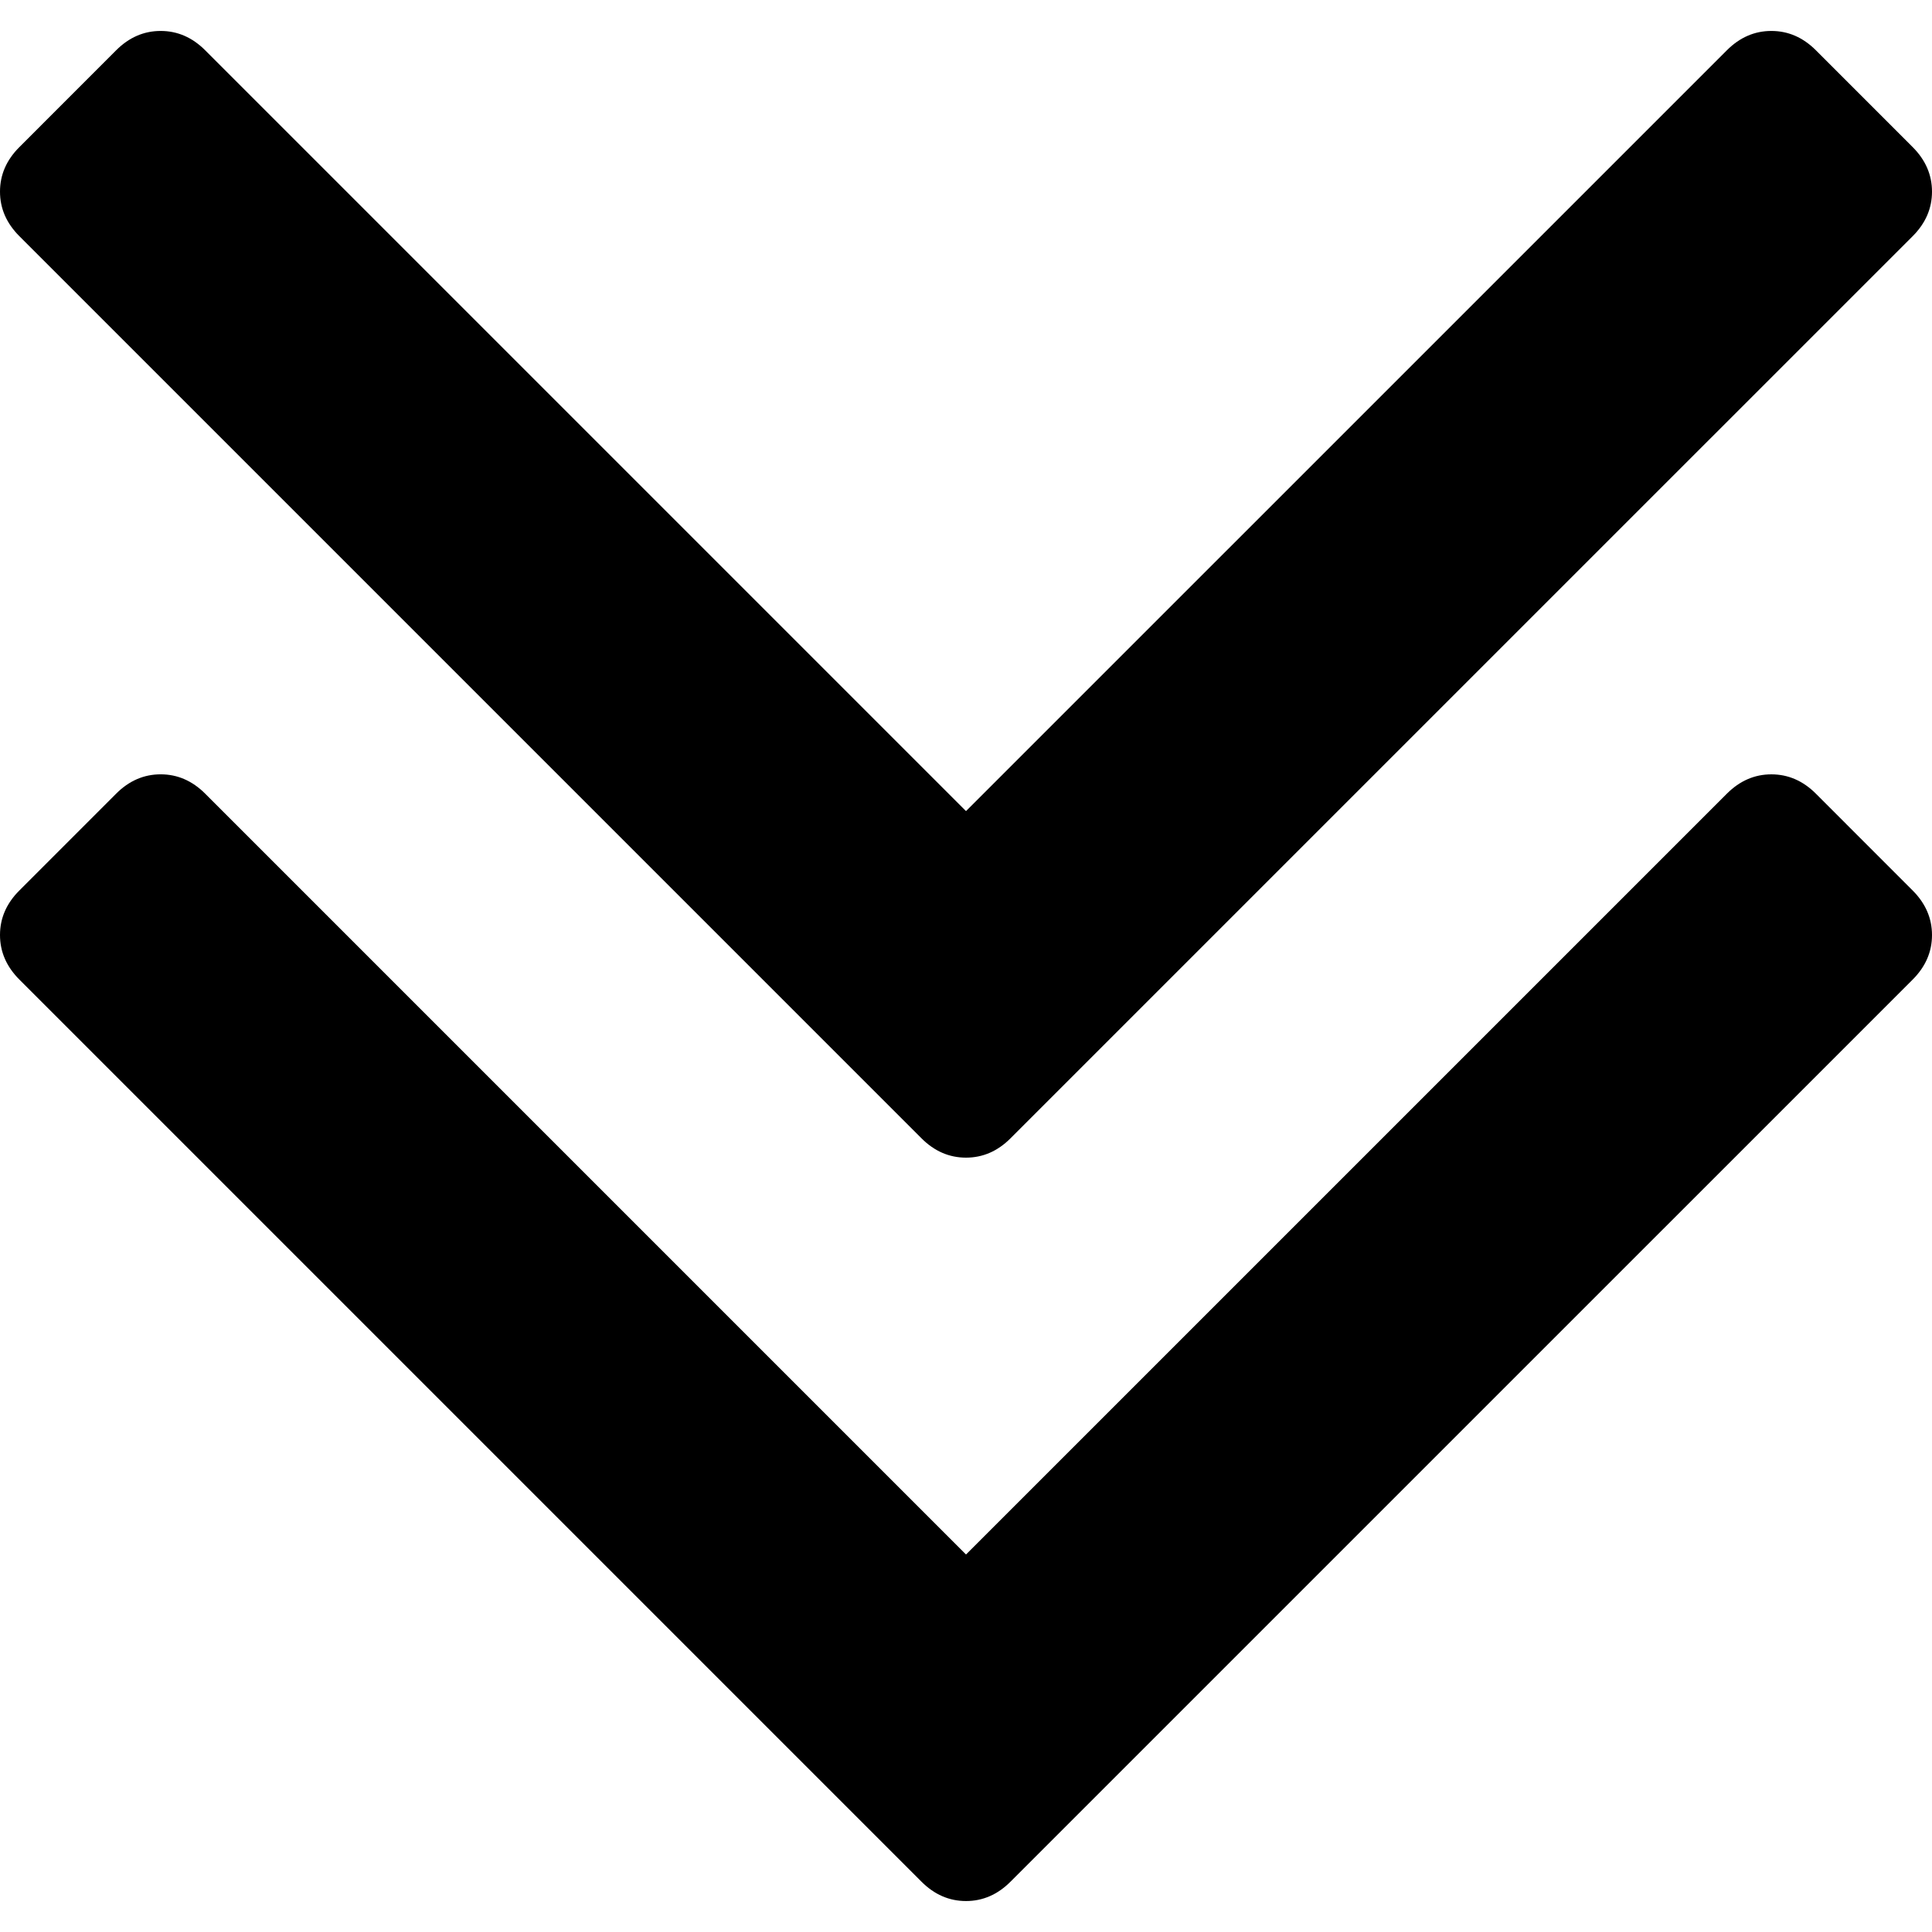
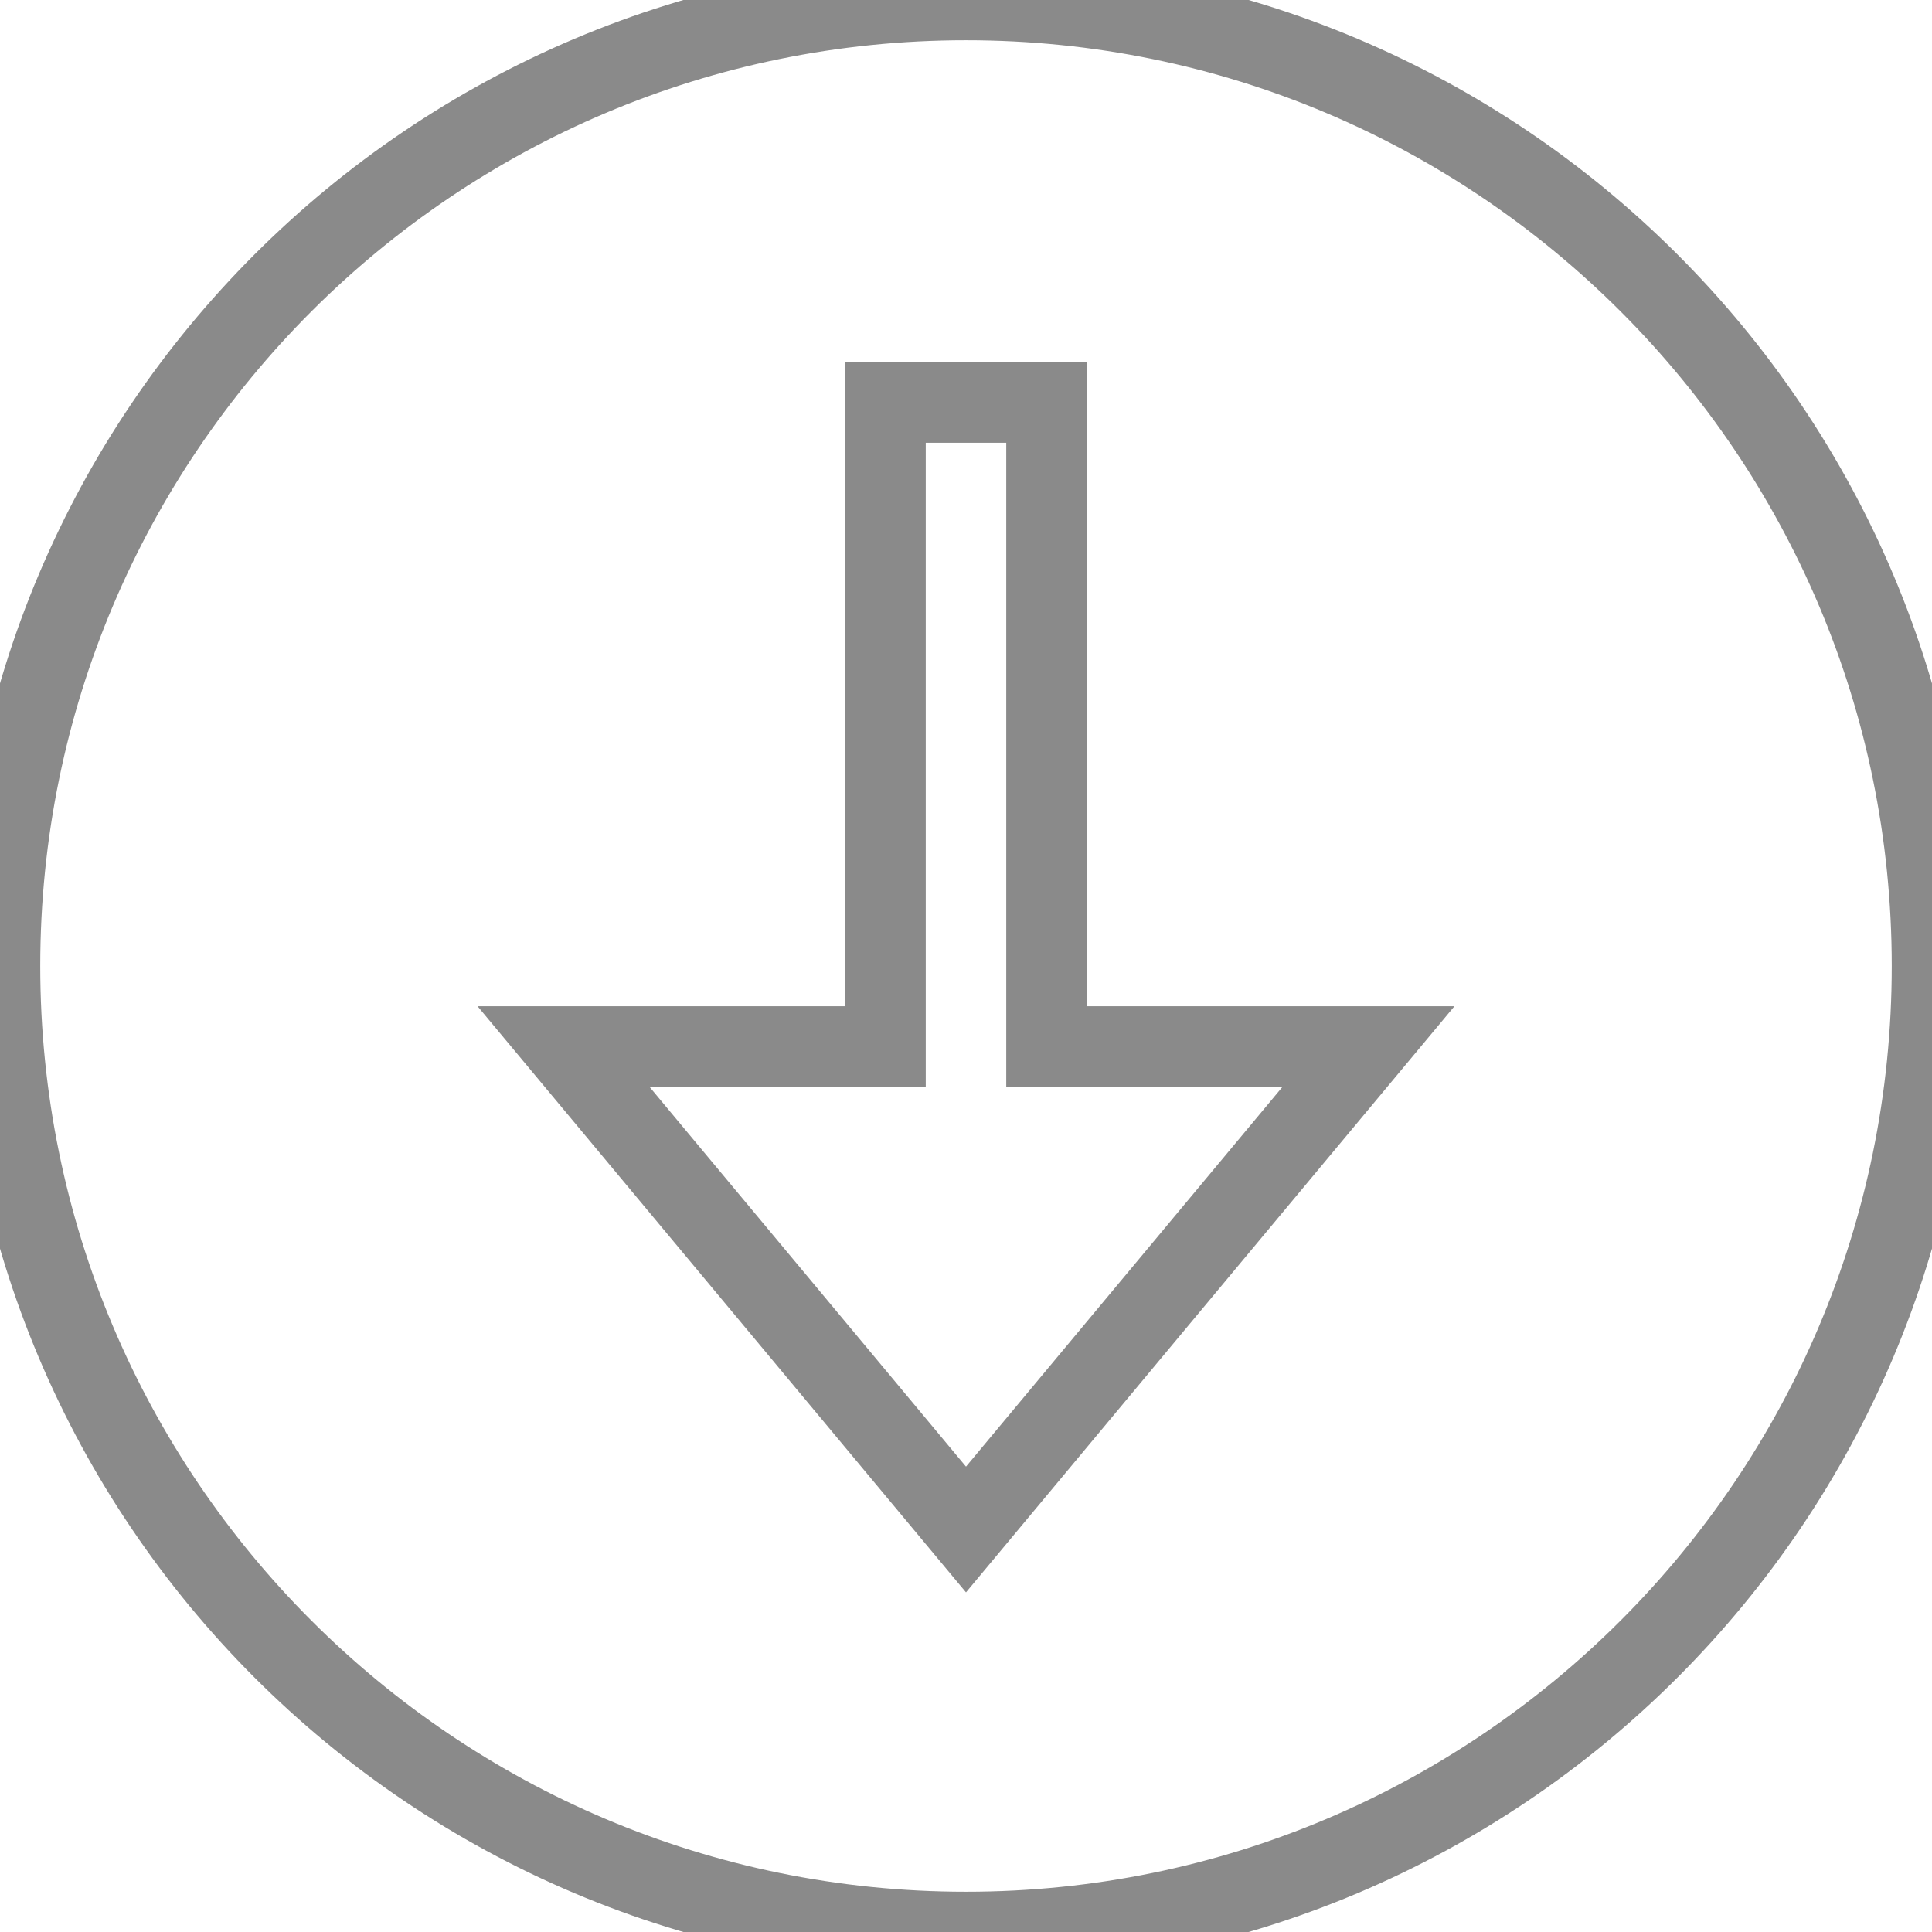
- <svg xmlns="http://www.w3.org/2000/svg" version="1.1" id="Capa_1" x="0px" y="0px" width="284.929px" height="284.929px" viewBox="0 0 284.929 284.929" style="enable-background:new 0 0 284.929 284.929;" xml:space="preserve">
-   <g>
-     <g>
-       <path d="M135.899,167.877c1.902,1.902,4.093,2.851,6.567,2.851s4.661-0.948,6.562-2.851L282.082,34.829    c1.902-1.903,2.847-4.093,2.847-6.567s-0.951-4.665-2.847-6.567L267.808,7.417c-1.902-1.903-4.093-2.853-6.57-2.853    c-2.471,0-4.661,0.95-6.563,2.853L142.466,119.622L30.262,7.417c-1.903-1.903-4.093-2.853-6.567-2.853    c-2.475,0-4.665,0.95-6.567,2.853L2.856,21.695C0.95,23.597,0,25.784,0,28.262c0,2.478,0.953,4.665,2.856,6.567L135.899,167.877z" />
-       <path d="M267.808,117.053c-1.902-1.903-4.093-2.853-6.57-2.853c-2.471,0-4.661,0.95-6.563,2.853L142.466,229.257L30.262,117.05    c-1.903-1.903-4.093-2.853-6.567-2.853c-2.475,0-4.665,0.95-6.567,2.853L2.856,131.327C0.95,133.23,0,135.42,0,137.893    c0,2.474,0.953,4.665,2.856,6.57l133.043,133.046c1.902,1.903,4.093,2.854,6.567,2.854s4.661-0.951,6.562-2.854l133.054-133.046    c1.902-1.903,2.847-4.093,2.847-6.565c0-2.474-0.951-4.661-2.847-6.567L267.808,117.053z" />
-     </g>
+ <svg xmlns="http://www.w3.org/2000/svg" width="24" height="24" viewBox="0 0 24 24">
+   <g fill="none" fill-rule="evenodd">
+     <path stroke="#8a8a8a" d="M24 12c0-6.627-5.373-12-12-12s-12 5.373-12 12 5.373 12 12 12 12-5.373 12-12zm-17 1h4v-8h2v8h4l-5 6-5-6z" />
  </g>
-   <g>
- </g>
-   <g>
- </g>
-   <g>
- </g>
-   <g>
- </g>
-   <g>
- </g>
-   <g>
- </g>
-   <g>
- </g>
-   <g>
- </g>
-   <g>
- </g>
-   <g>
- </g>
-   <g>
- </g>
-   <g>
- </g>
-   <g>
- </g>
-   <g>
- </g>
-   <g>
- </g>
</svg>
